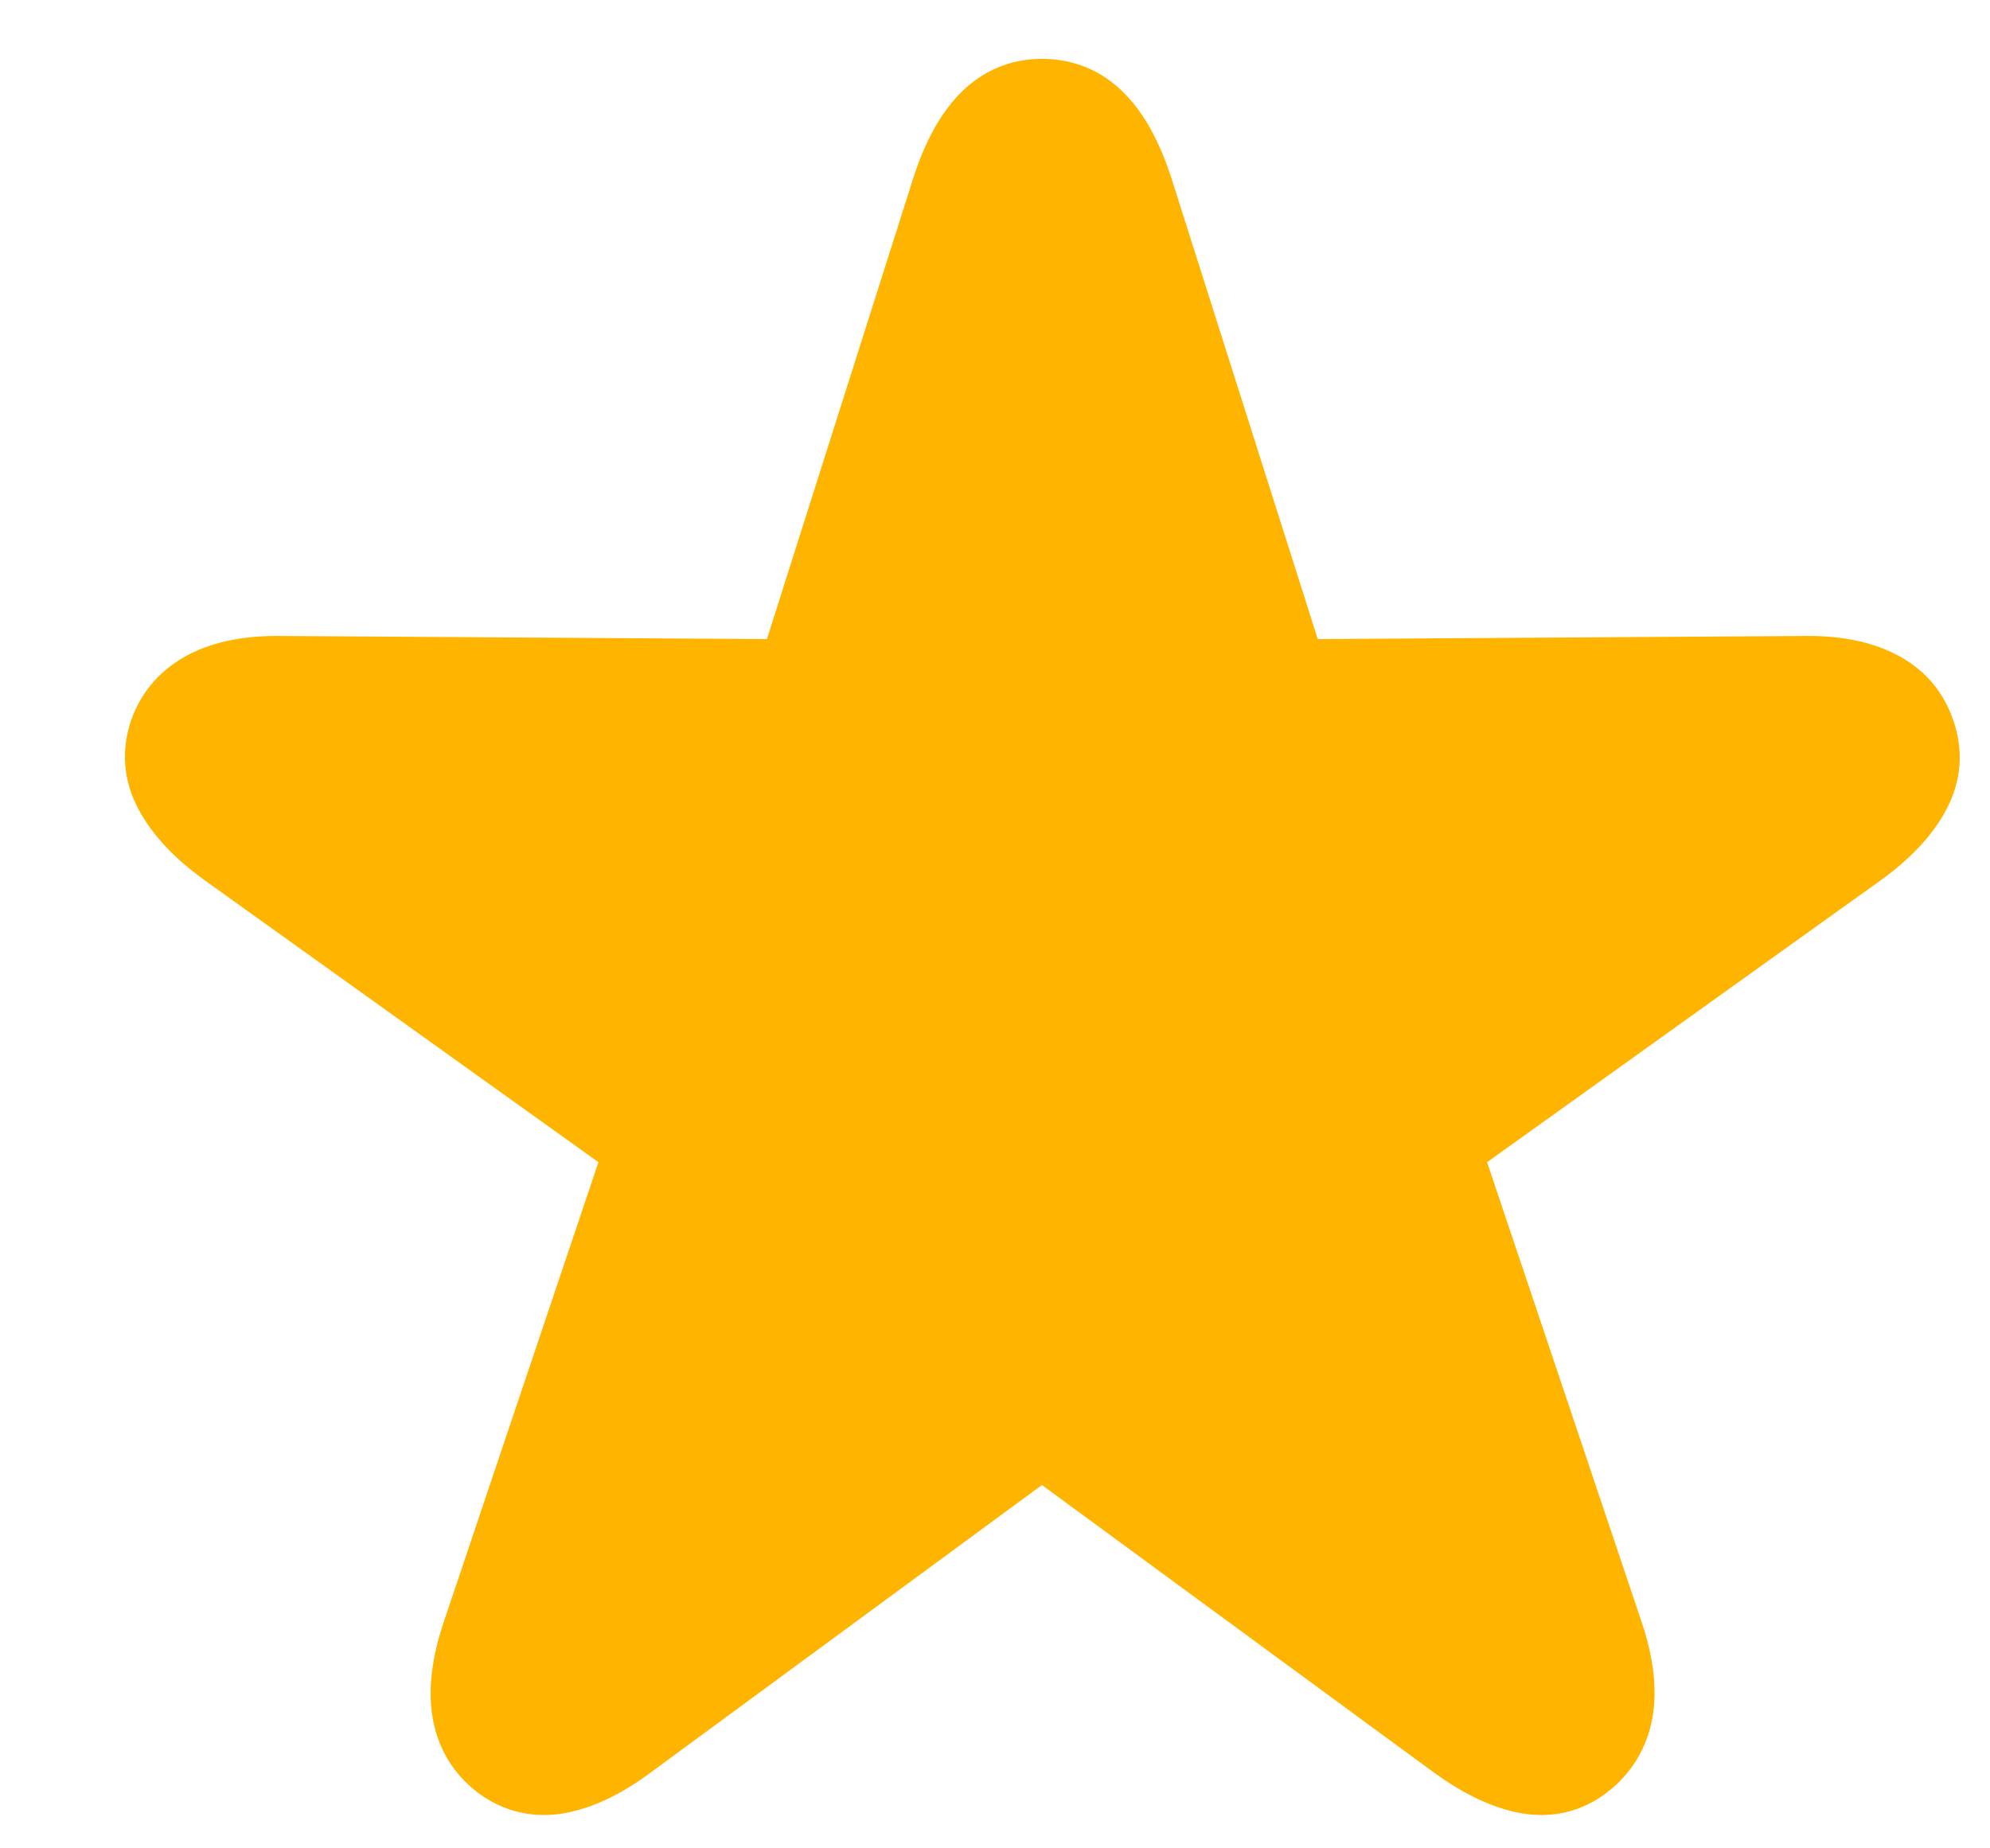
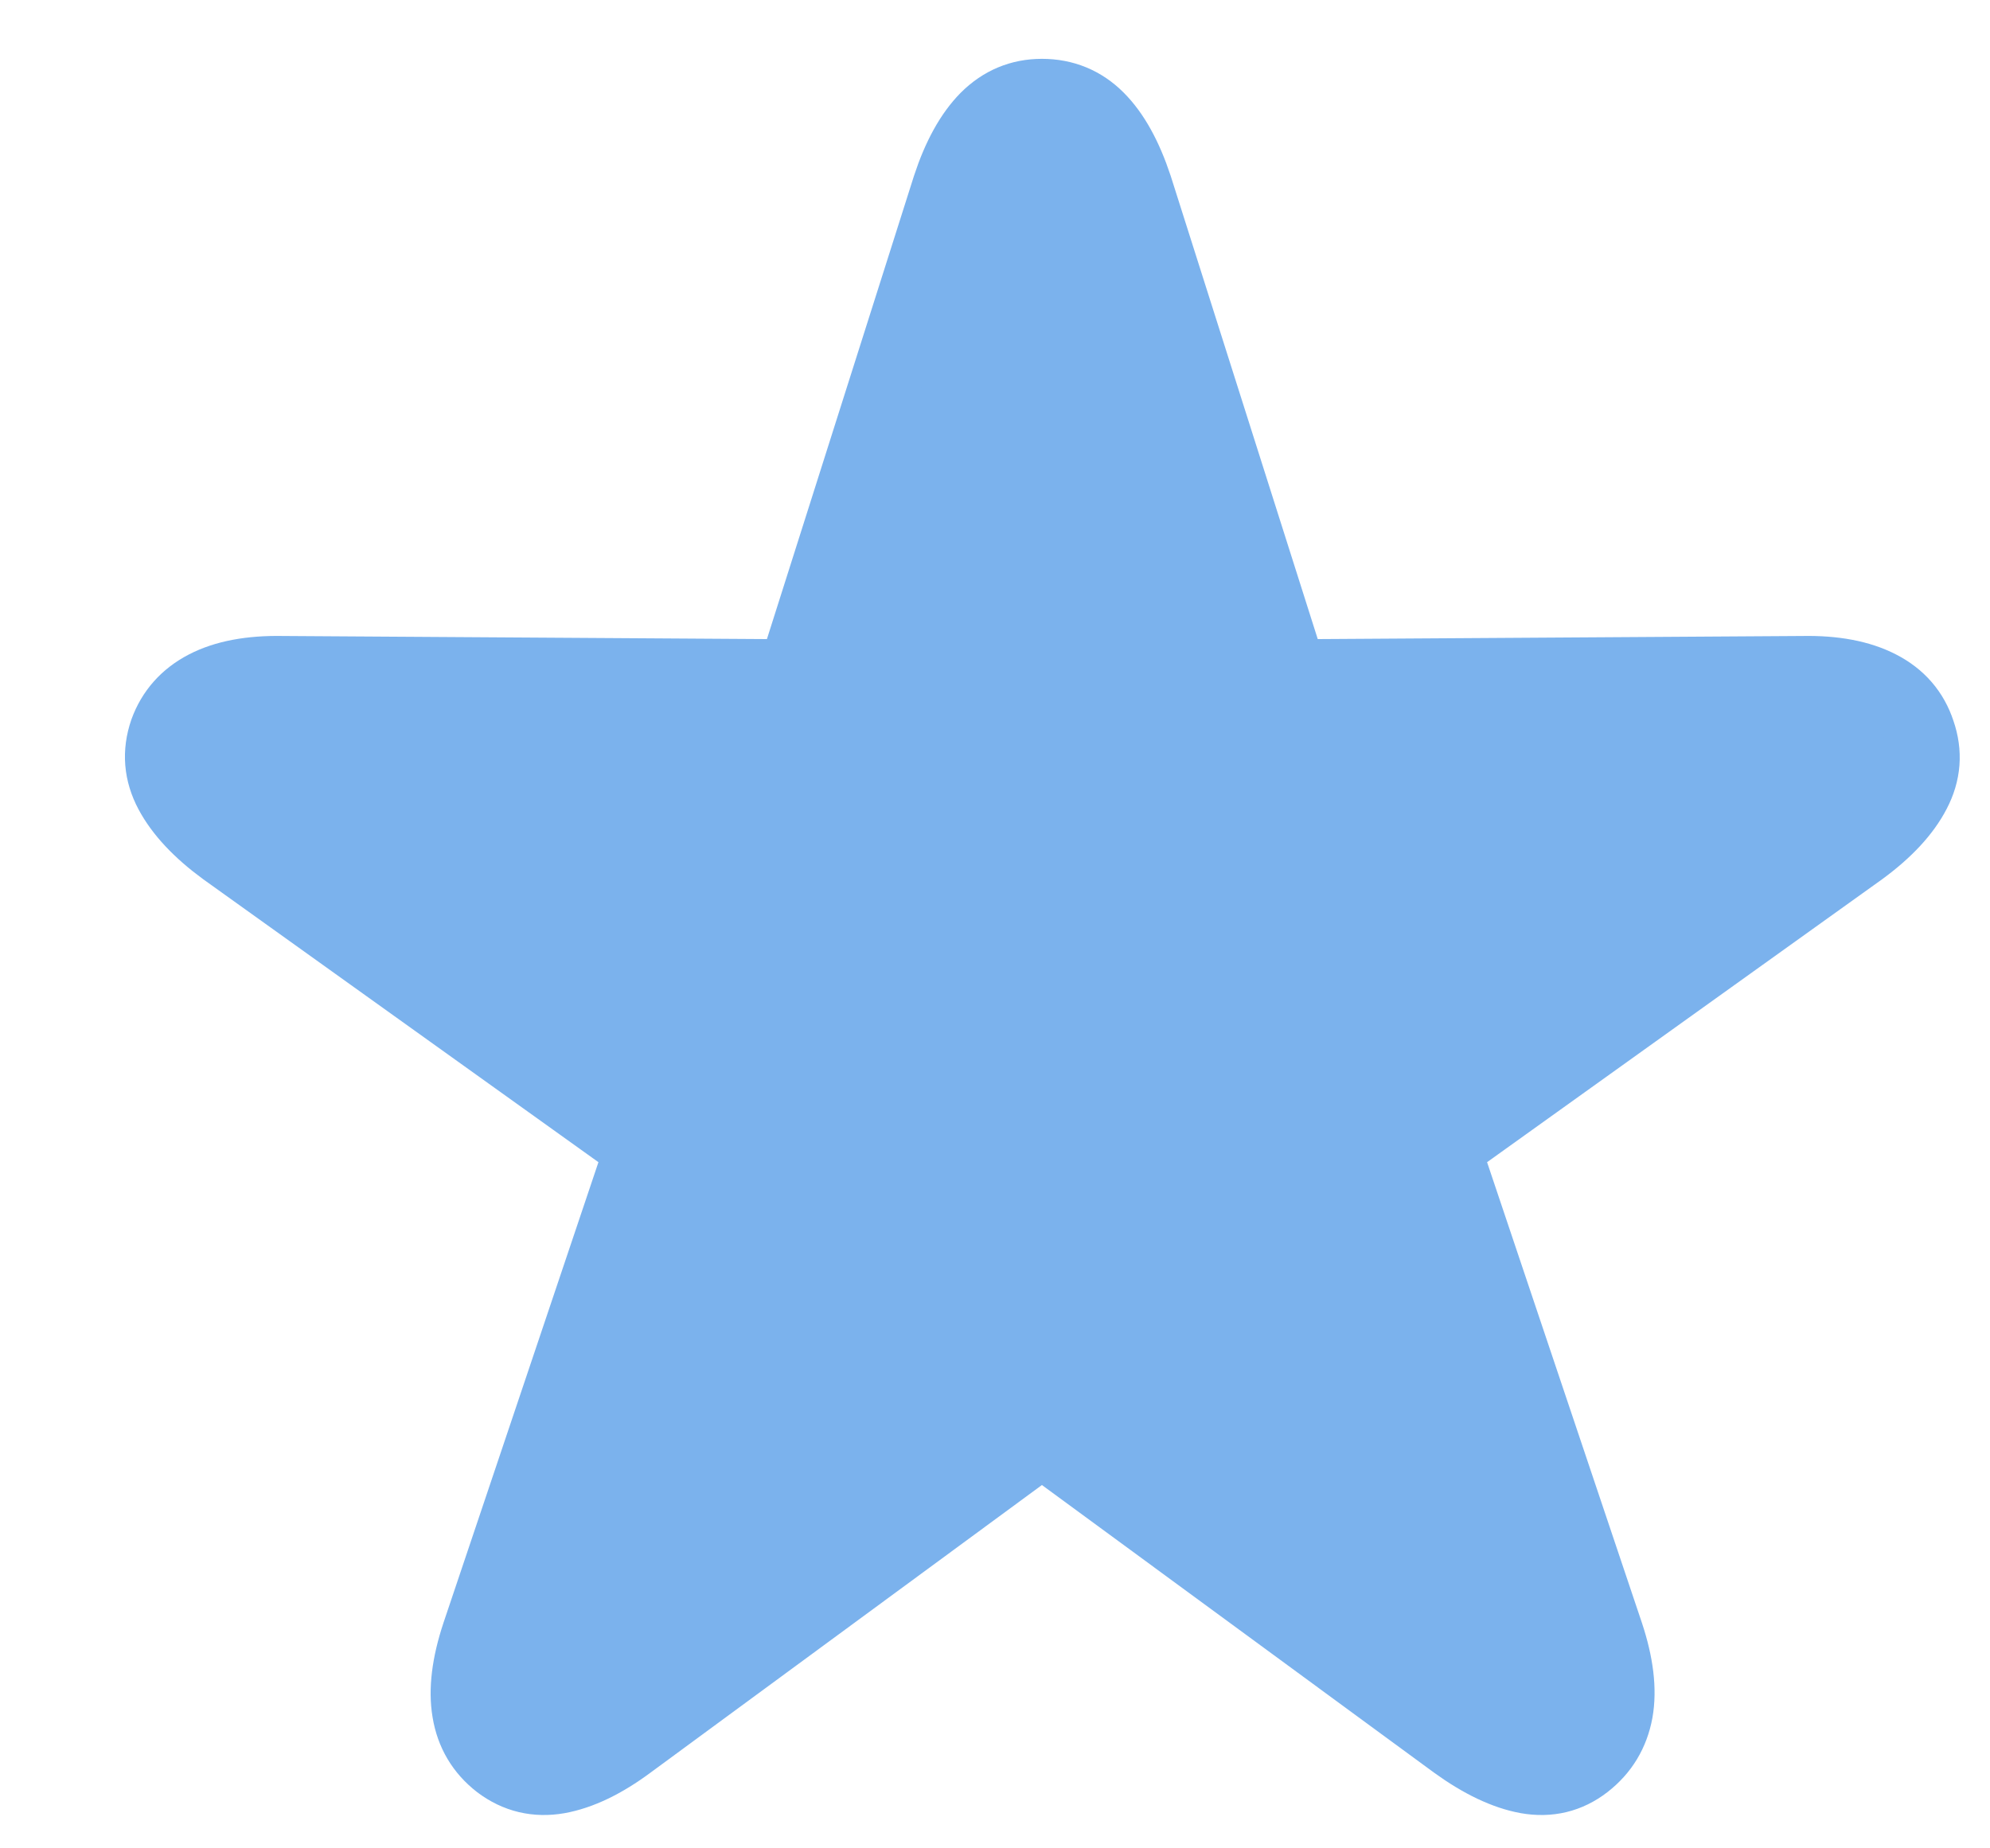
<svg xmlns="http://www.w3.org/2000/svg" width="14" height="13" viewBox="0 0 14 13" fill="none">
-   <path d="M3.509 12.412C3.634 12.506 3.774 12.539 3.928 12.512C4.083 12.484 4.25 12.404 4.429 12.271L7.33 10.139L10.236 12.271C10.42 12.404 10.589 12.484 10.743 12.512C10.897 12.539 11.035 12.506 11.156 12.412C11.277 12.318 11.351 12.195 11.379 12.043C11.406 11.891 11.384 11.709 11.314 11.498L10.166 8.082L13.095 5.984C13.275 5.852 13.401 5.716 13.473 5.577C13.546 5.438 13.556 5.297 13.506 5.152C13.459 5.008 13.365 4.899 13.224 4.827C13.084 4.755 12.904 4.721 12.685 4.725L9.088 4.748L7.998 1.314C7.927 1.1 7.838 0.938 7.728 0.828C7.619 0.719 7.486 0.664 7.33 0.664C7.177 0.664 7.047 0.719 6.937 0.828C6.828 0.938 6.738 1.1 6.668 1.314L5.578 4.748L1.986 4.725C1.763 4.721 1.583 4.755 1.444 4.827C1.305 4.899 1.211 5.006 1.16 5.146C1.109 5.295 1.121 5.438 1.195 5.577C1.269 5.716 1.396 5.852 1.576 5.984L4.506 8.082L3.357 11.498C3.287 11.709 3.264 11.891 3.29 12.043C3.315 12.195 3.388 12.318 3.509 12.412Z" fill="#FFB400" stroke="#FFB400" stroke-width="0.5" />
+   <path d="M3.509 12.412C3.634 12.506 3.774 12.539 3.928 12.512C4.083 12.484 4.25 12.404 4.429 12.271L7.33 10.139L10.236 12.271C10.42 12.404 10.589 12.484 10.743 12.512C10.897 12.539 11.035 12.506 11.156 12.412C11.277 12.318 11.351 12.195 11.379 12.043C11.406 11.891 11.384 11.709 11.314 11.498L10.166 8.082L13.095 5.984C13.275 5.852 13.401 5.716 13.473 5.577C13.546 5.438 13.556 5.297 13.506 5.152C13.459 5.008 13.365 4.899 13.224 4.827C13.084 4.755 12.904 4.721 12.685 4.725L9.088 4.748L7.998 1.314C7.927 1.1 7.838 0.938 7.728 0.828C7.619 0.719 7.486 0.664 7.33 0.664C7.177 0.664 7.047 0.719 6.937 0.828C6.828 0.938 6.738 1.1 6.668 1.314L5.578 4.748L1.986 4.725C1.763 4.721 1.583 4.755 1.444 4.827C1.305 4.899 1.211 5.006 1.16 5.146C1.109 5.295 1.121 5.438 1.195 5.577C1.269 5.716 1.396 5.852 1.576 5.984L4.506 8.082L3.357 11.498C3.287 11.709 3.264 11.891 3.29 12.043C3.315 12.195 3.388 12.318 3.509 12.412Z" fill="#7BB2ED" stroke="#7BB2ED" stroke-width="0.5" />
</svg>
